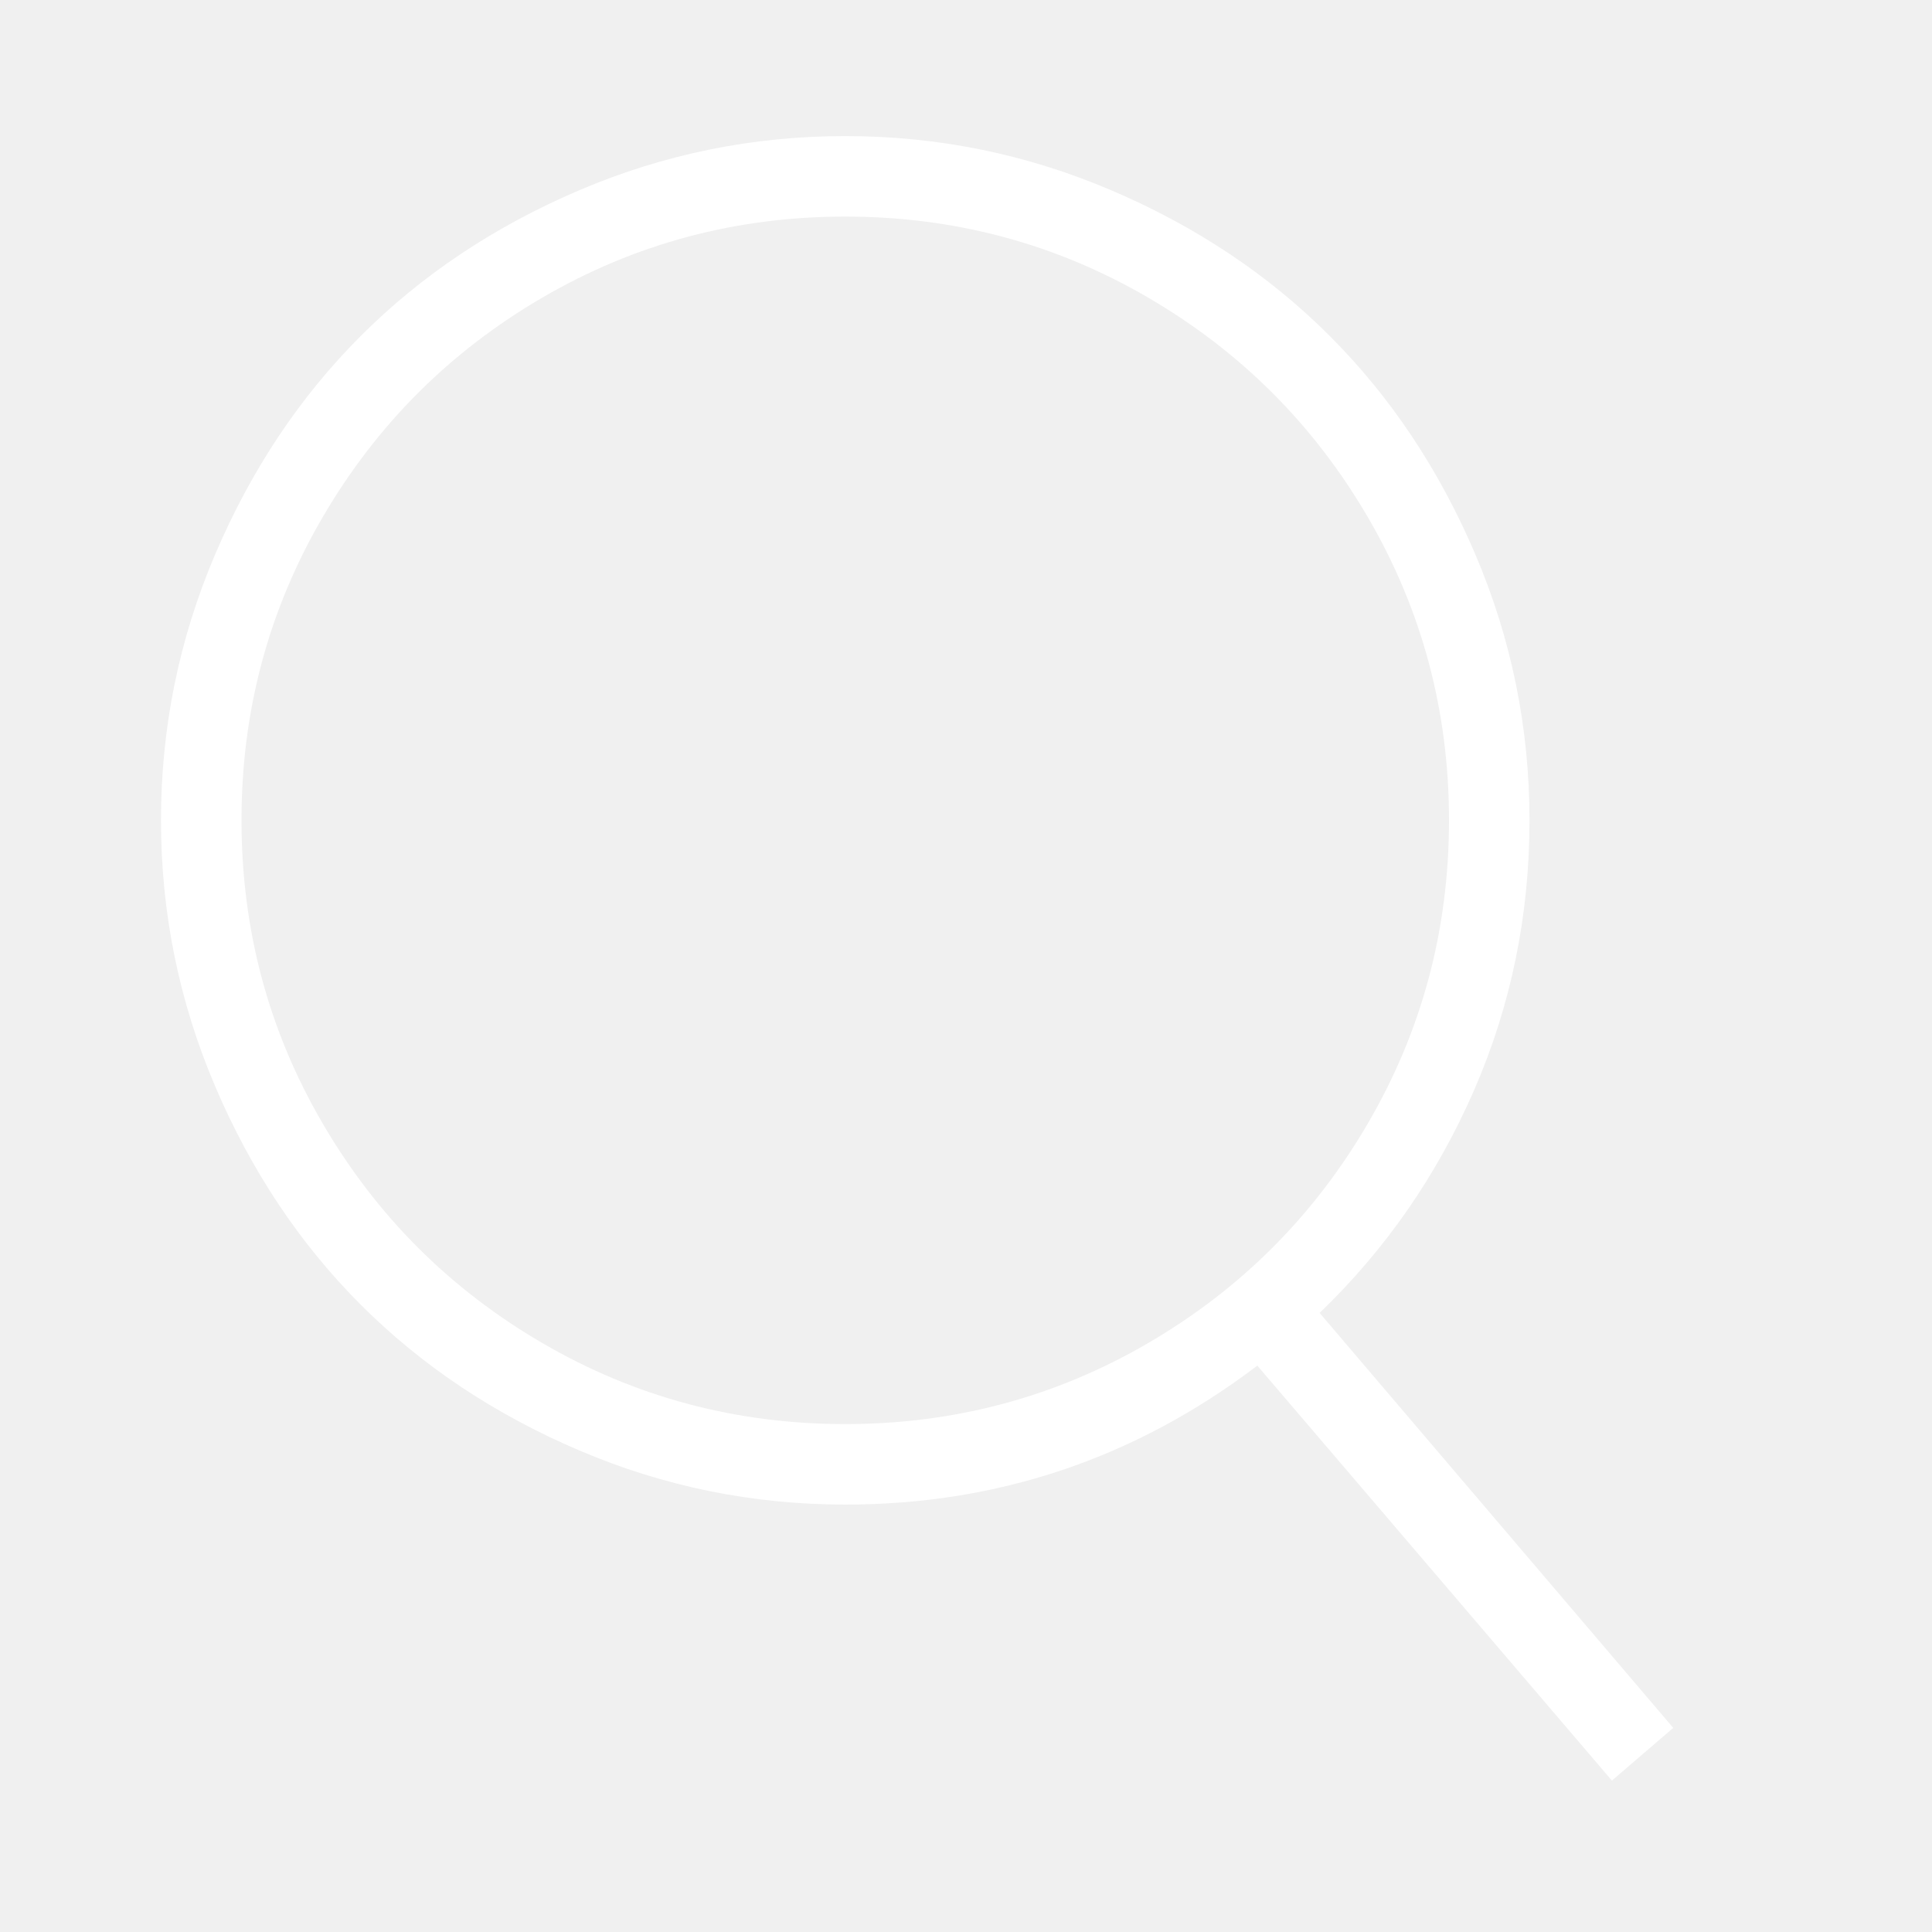
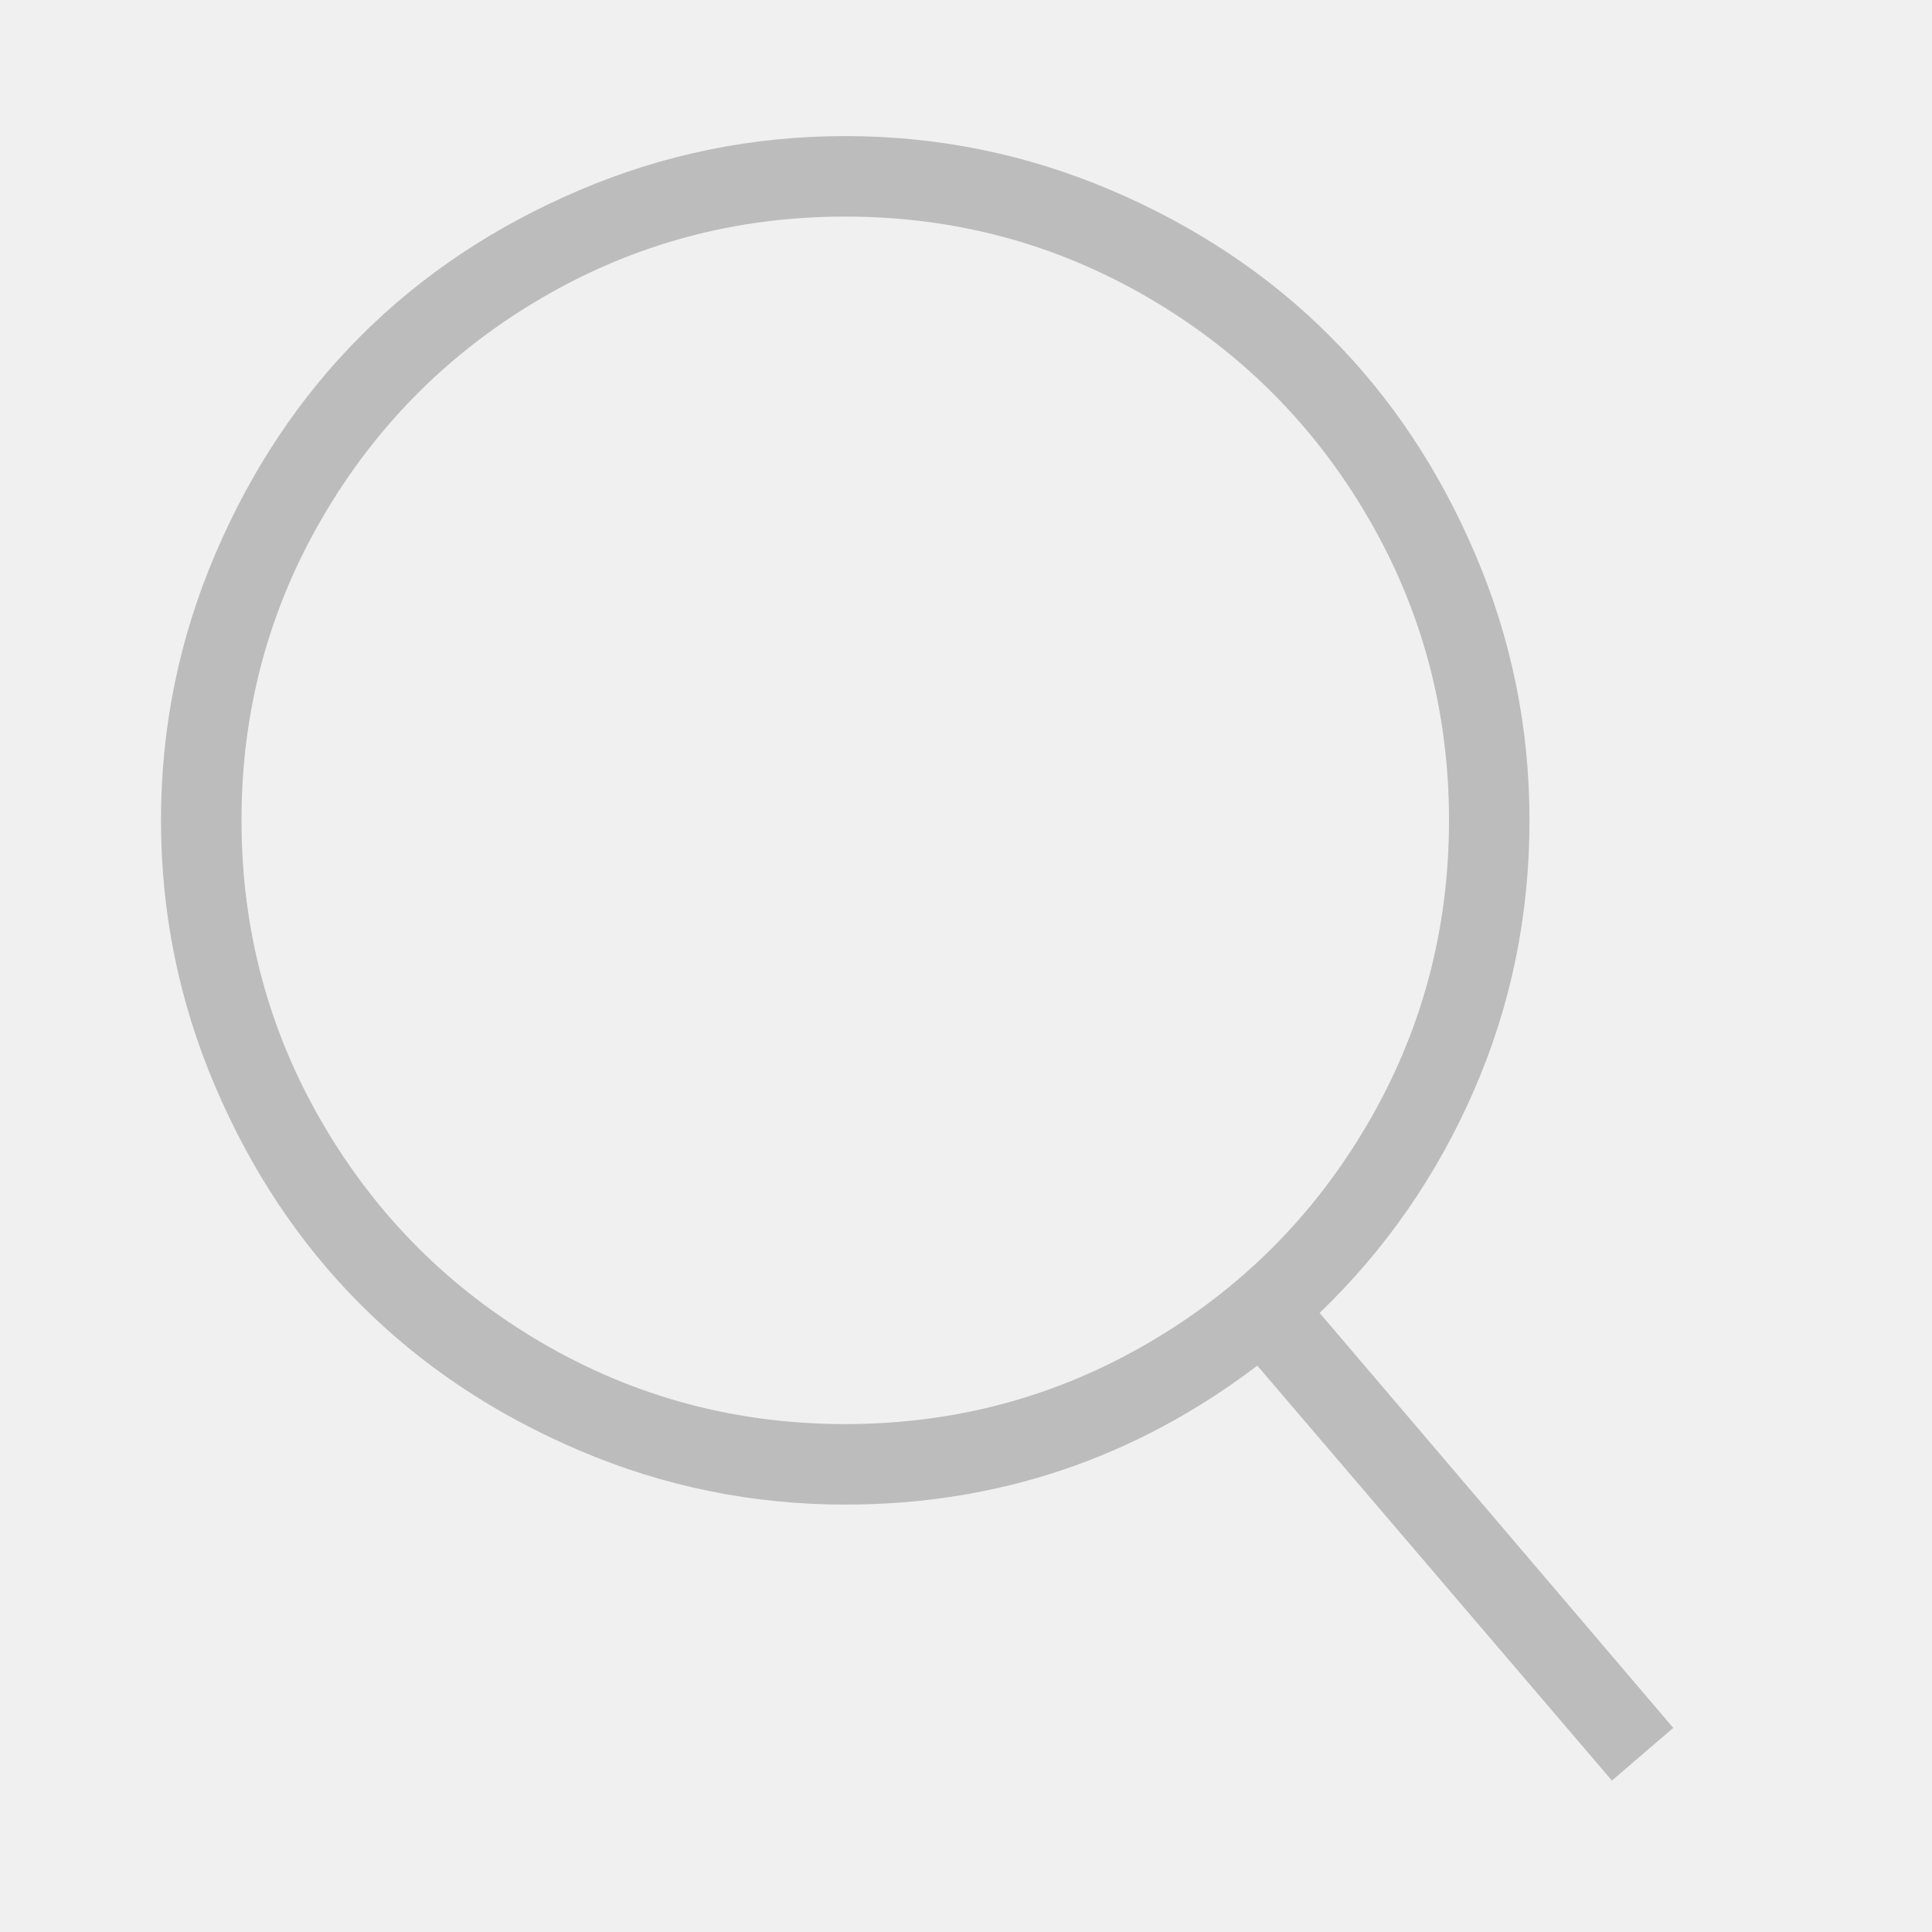
<svg xmlns="http://www.w3.org/2000/svg" viewBox="0 0 512 512">
-   <path d="M349.714 347.937l93.714 109.969-16.254 13.969-93.969-109.969q-48.508 36.825-109.207 36.825-36.826 0-70.476-14.349t-57.905-38.603-38.603-57.905-14.349-70.476 14.349-70.476 38.603-57.905 57.905-38.603 70.476-14.349 70.476 14.349 57.905 38.603 38.603 57.905 14.349 70.476q0 37.841-14.73 71.619t-40.889 58.921zM224 377.397q43.428 0 80.254-21.461t58.286-58.286 21.461-80.254-21.461-80.254-58.286-58.285-80.254-21.46-80.254 21.46-58.285 58.285-21.46 80.254 21.46 80.254 58.285 58.286 80.254 21.461z" fill="#ffffff" fill-rule="evenodd" />
+   <path d="M349.714 347.937l93.714 109.969-16.254 13.969-93.969-109.969q-48.508 36.825-109.207 36.825-36.826 0-70.476-14.349t-57.905-38.603-38.603-57.905-14.349-70.476 14.349-70.476 38.603-57.905 57.905-38.603 70.476-14.349 70.476 14.349 57.905 38.603 38.603 57.905 14.349 70.476q0 37.841-14.73 71.619t-40.889 58.921zM224 377.397q43.428 0 80.254-21.461t58.286-58.286 21.461-80.254-21.461-80.254-58.286-58.285-80.254-21.46-80.254 21.46-58.285 58.285-21.46 80.254 21.46 80.254 58.285 58.286 80.254 21.461z" fill="#bcbcbc" fill-rule="evenodd" />
</svg>
